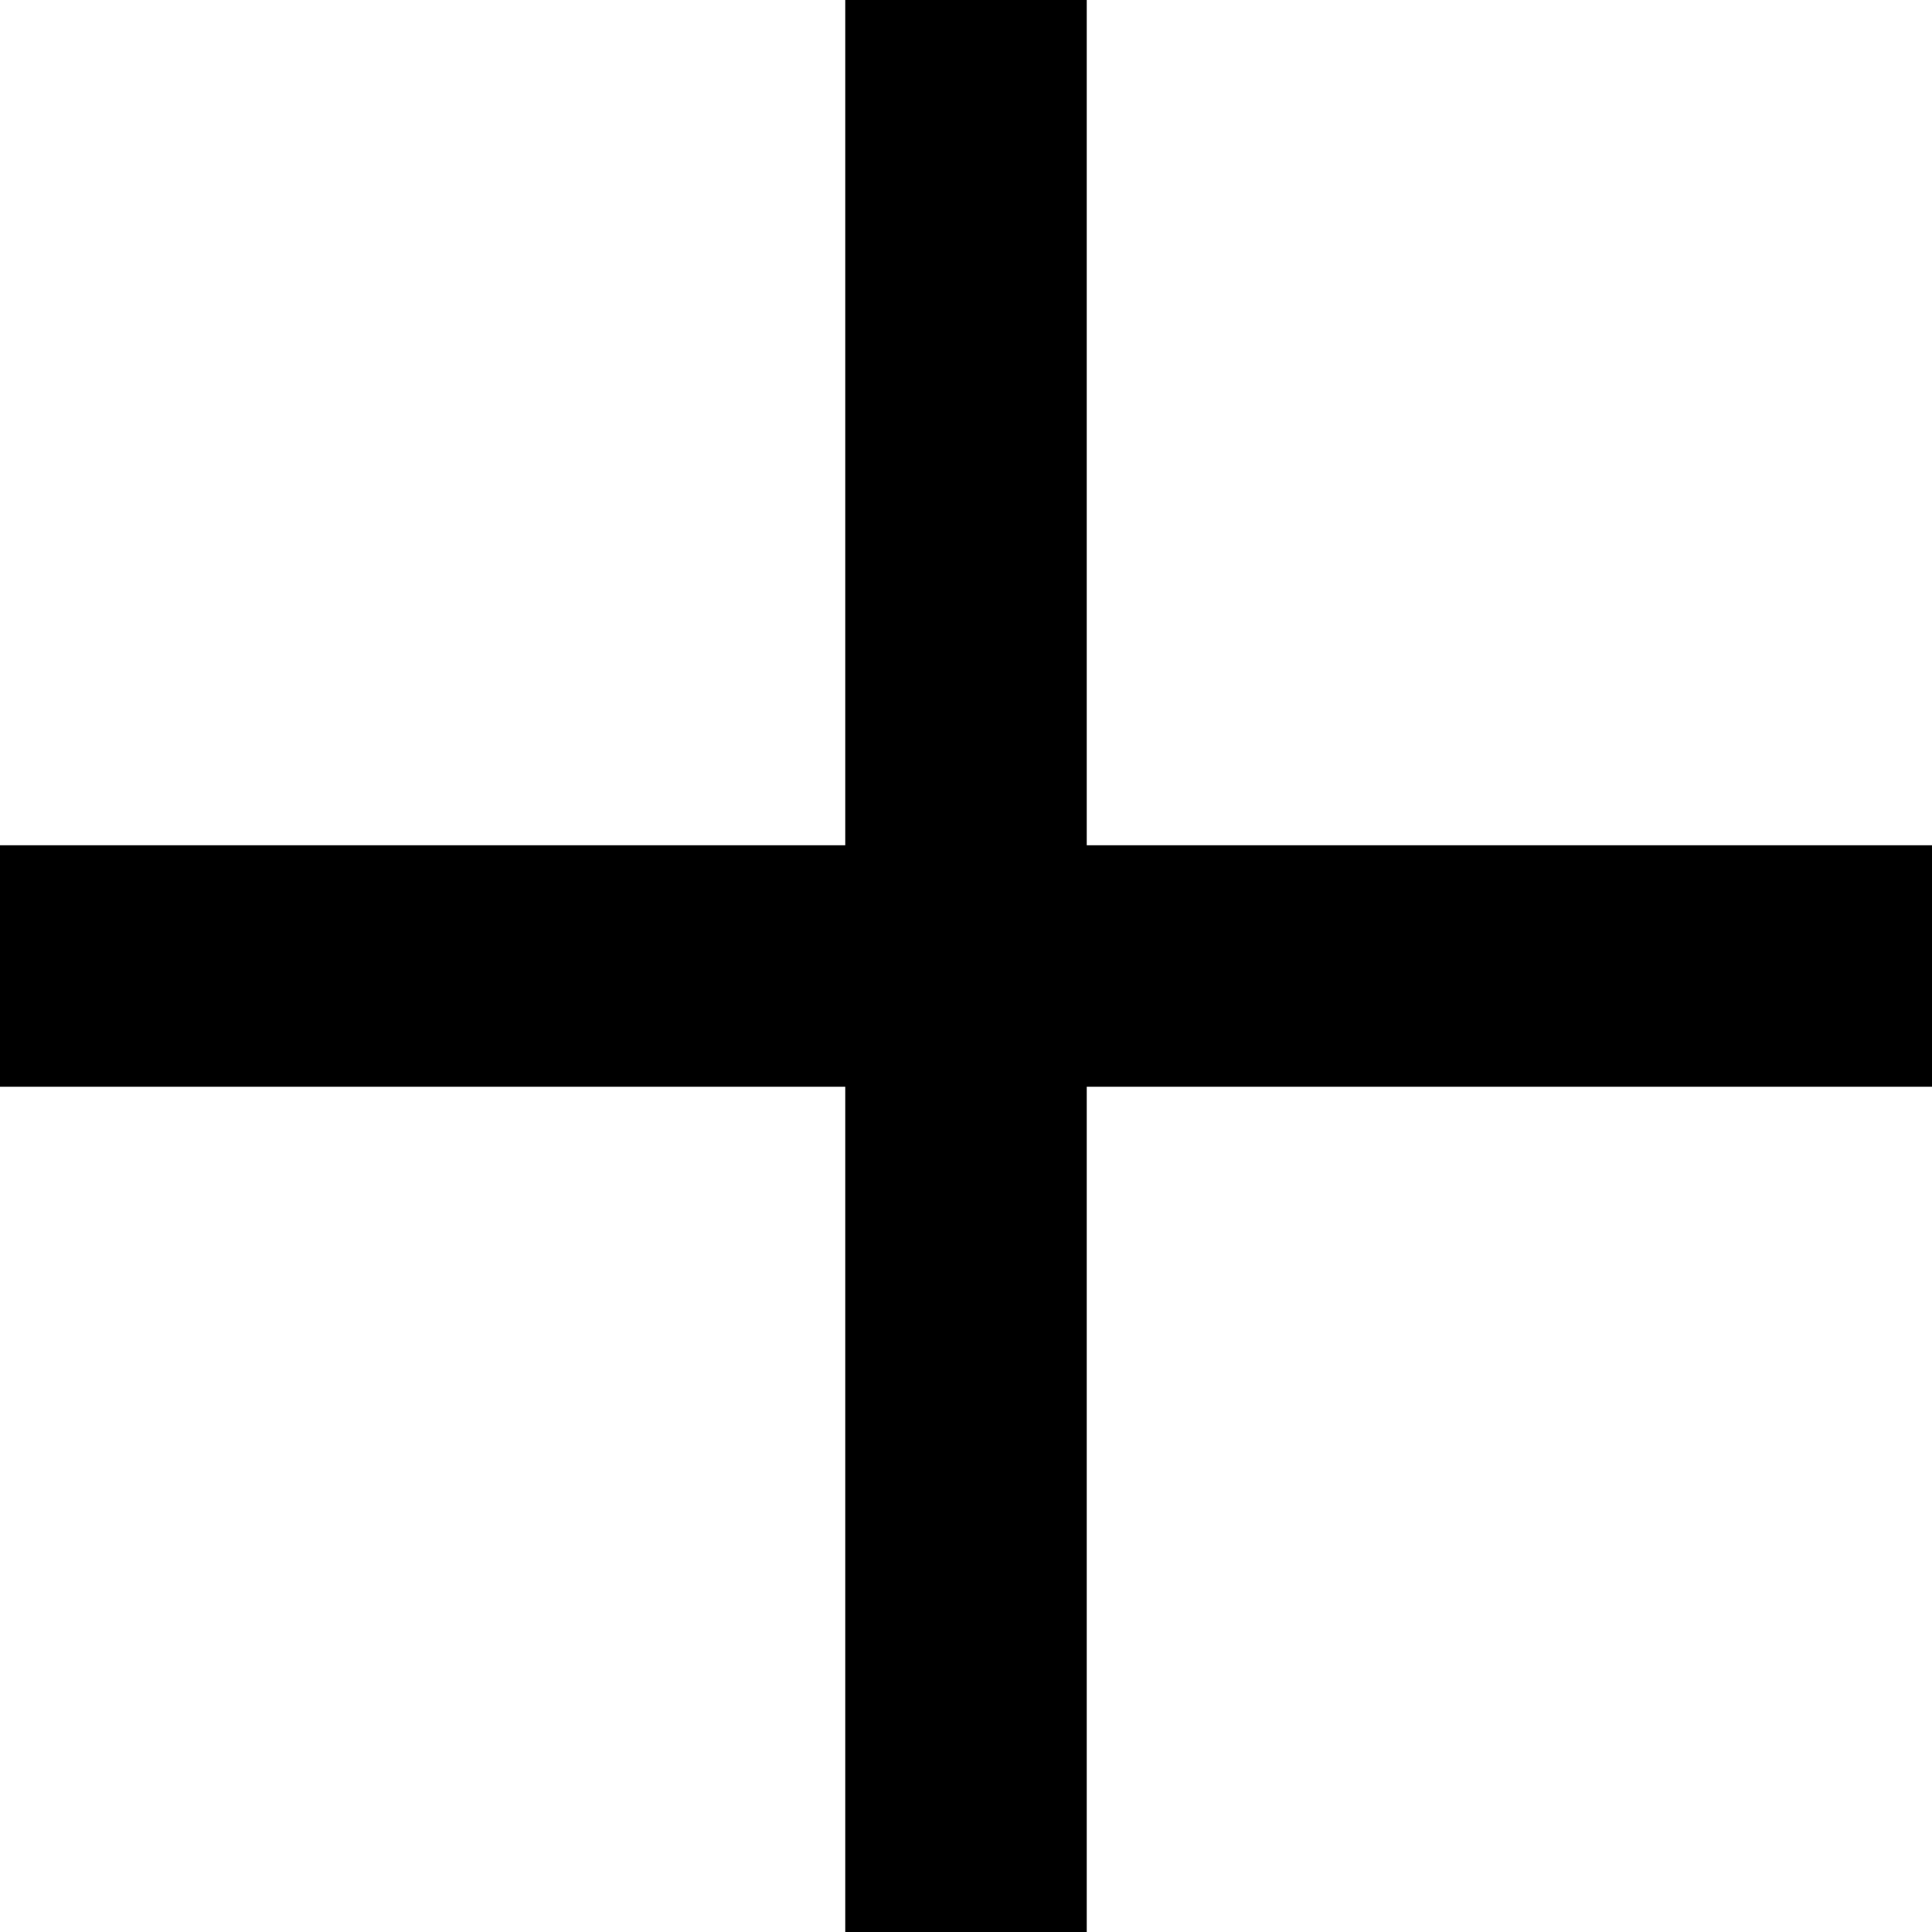
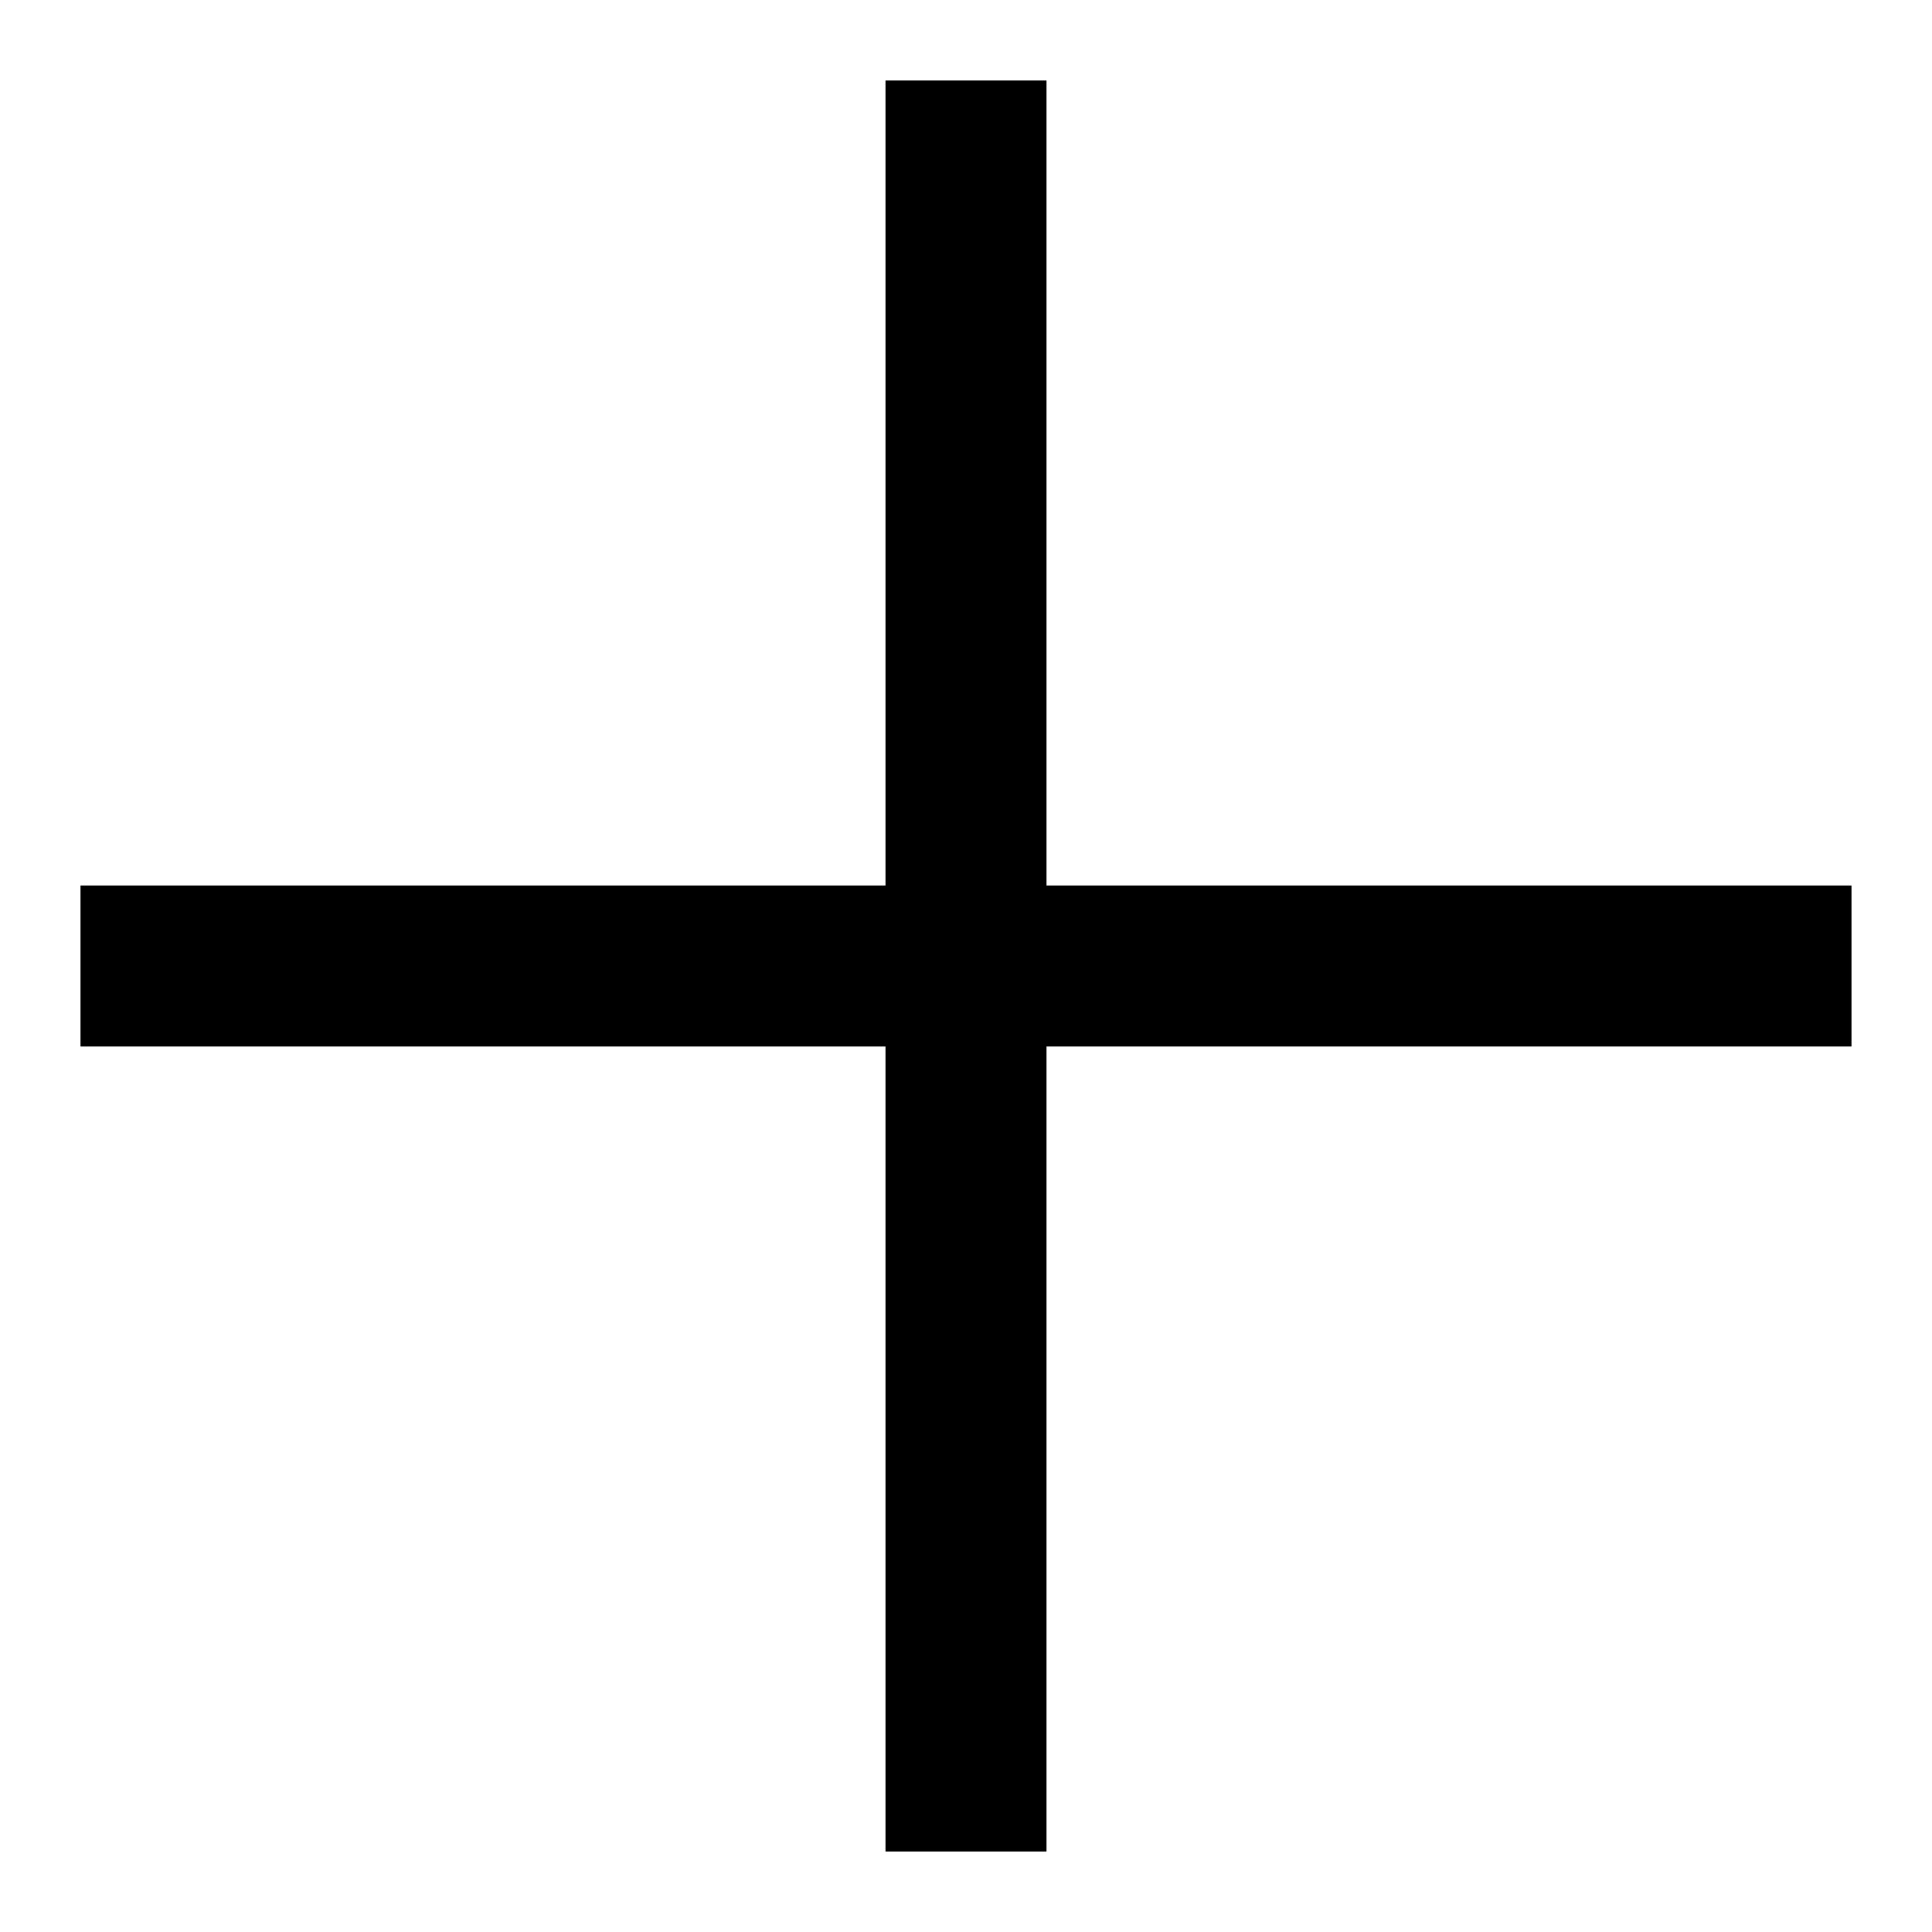
- <svg xmlns="http://www.w3.org/2000/svg" width="16px" height="16px" viewBox="0 0 16 16" version="1.1">
+ <svg xmlns="http://www.w3.org/2000/svg" width="24px" height="24px" viewBox="0 0 24 24" version="1.1">
  <defs />
-   <g id="Page-2" stroke="none" stroke-width="1" fill-rule="evenodd">
-     <g id="icon-plus">
-       <path d="M9,7 L9,0 L7,0 L7,7 L0,7 L0,9 L7,9 L7,16 L9,16 L9,9 L16,9 L16,7 L9,7 Z" id="Combined-Shape" />
-     </g>
+   <g id="plus" stroke="none" stroke-width="1" fill="none" fill-rule="evenodd">
+     <path d="M13,11 L23,11 L23,13 L13,13 L13,23 L11,23 L11,13 L1,13 L1,11 L11,11 L11,1 L13,1 L13,11 Z" id="Combined-Shape" fill="#000000" fill-rule="nonzero" />
  </g>
</svg>
